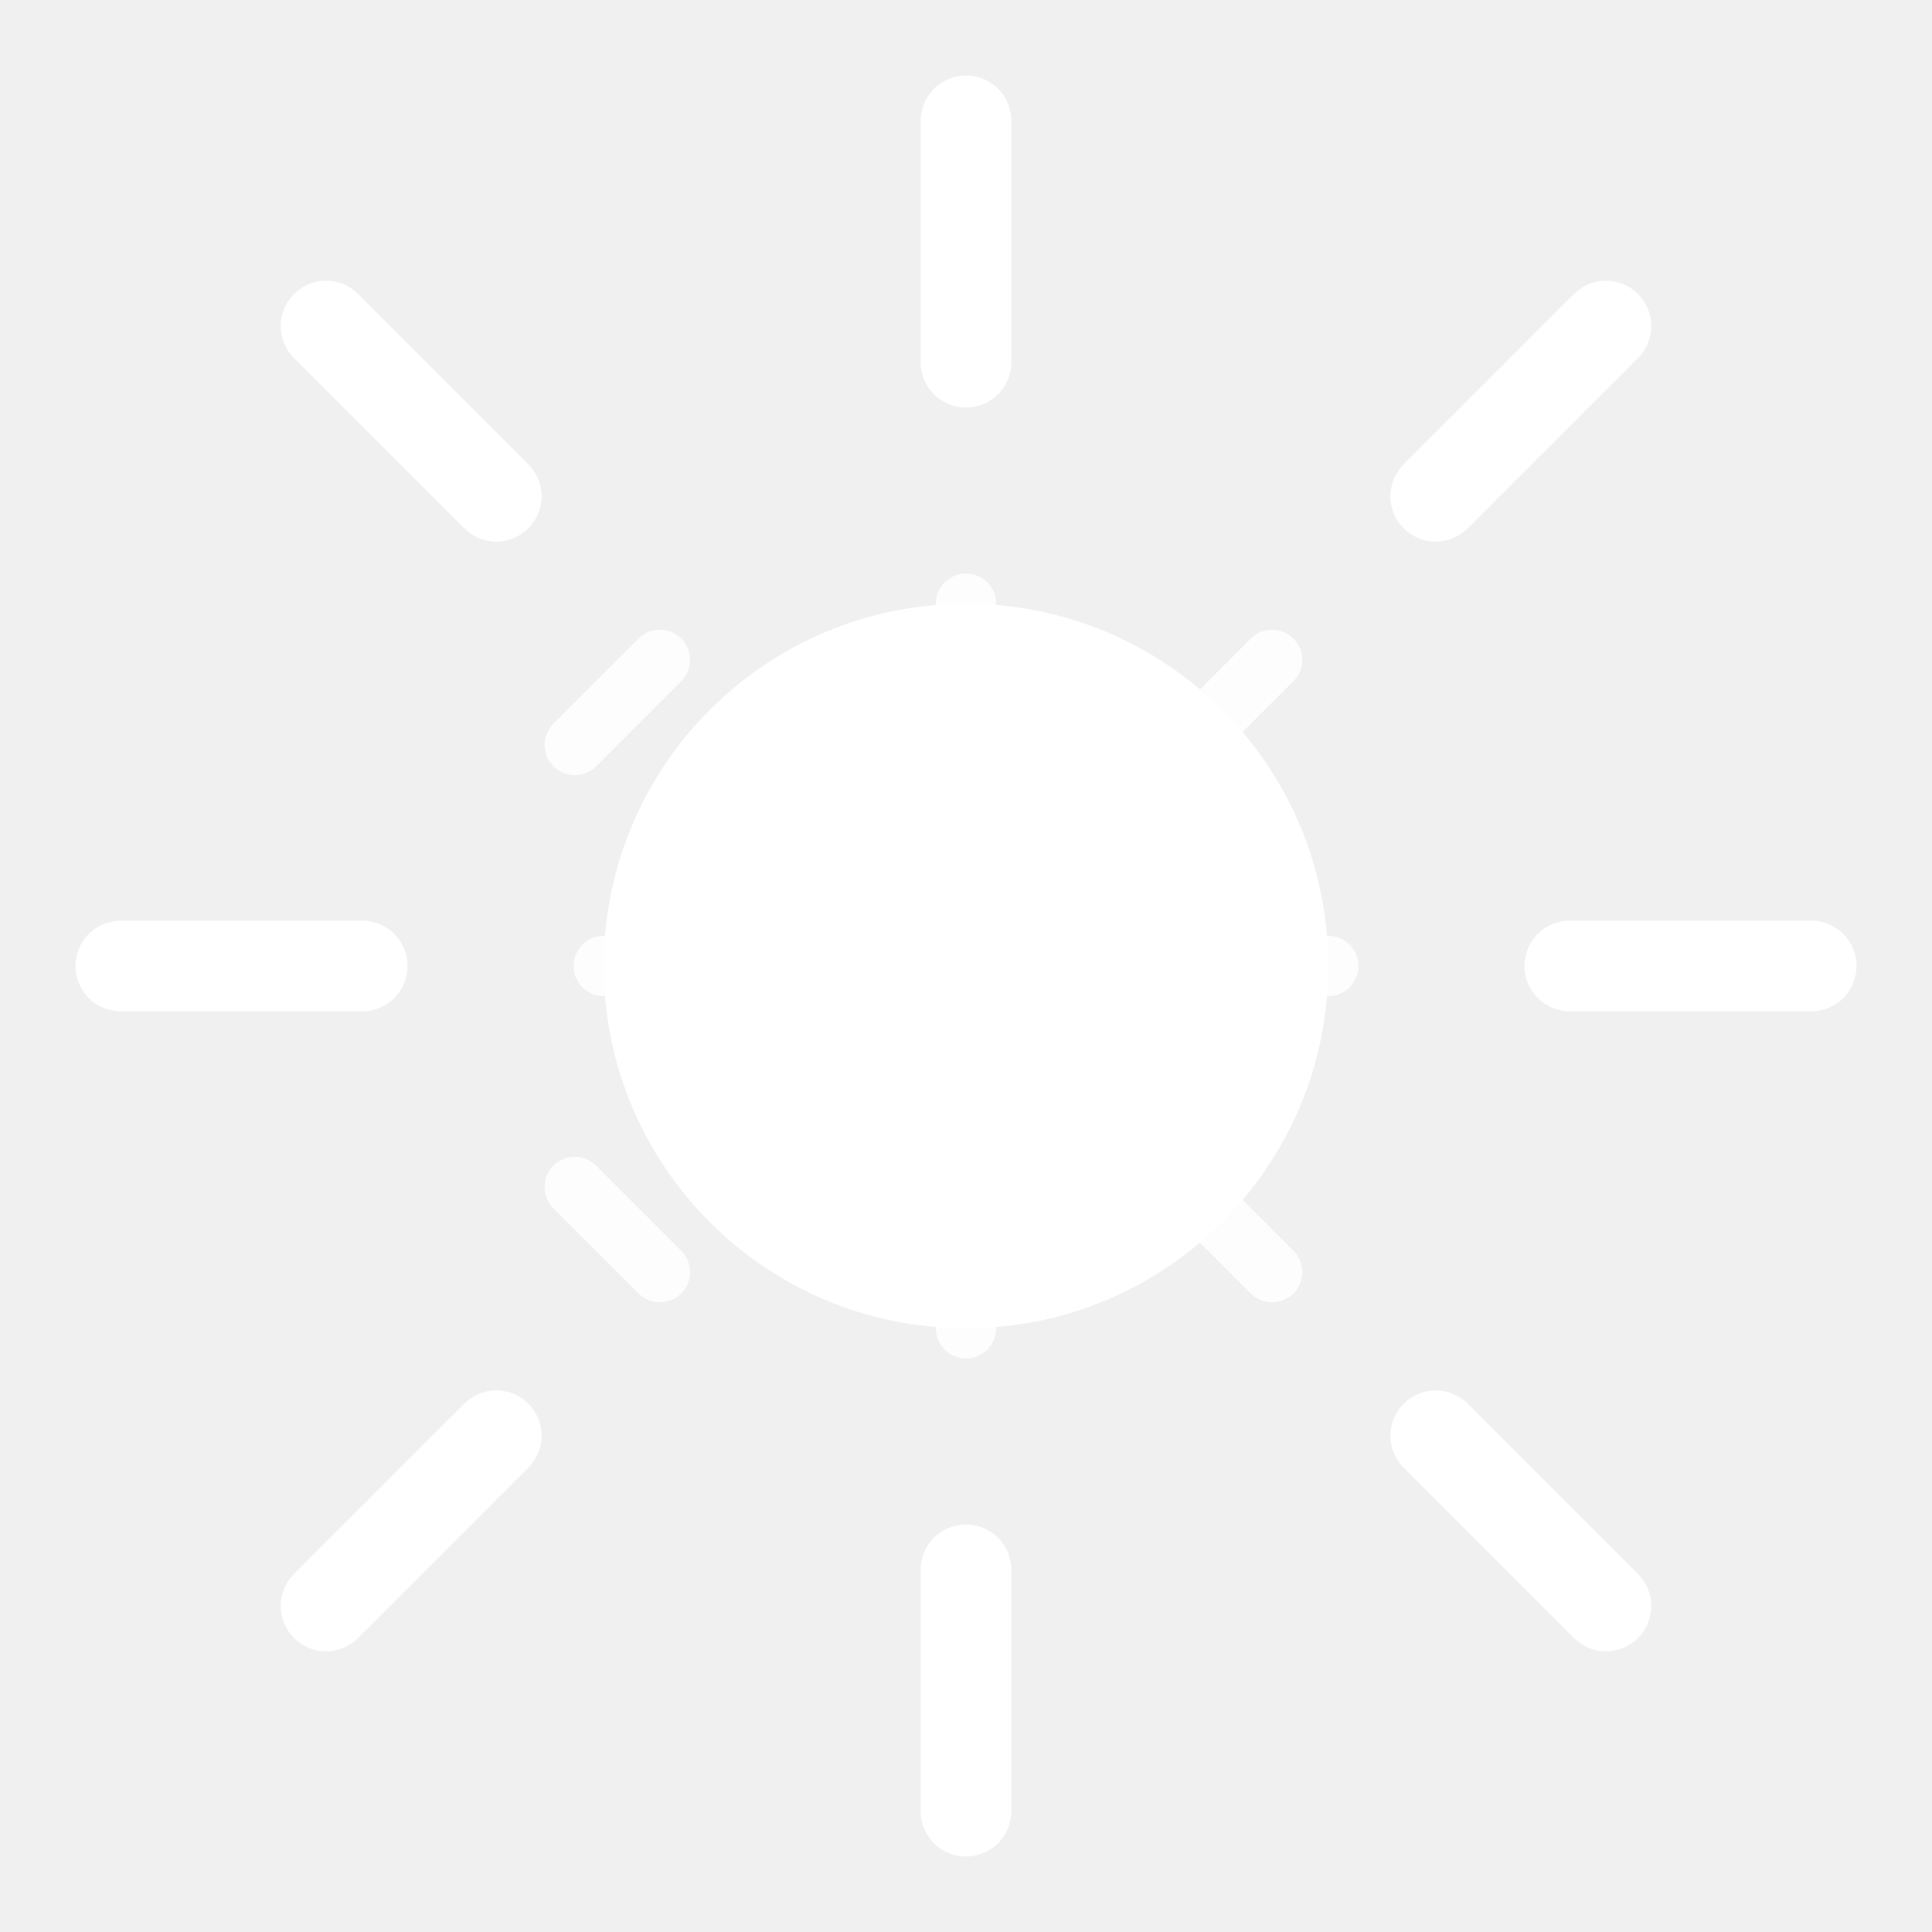
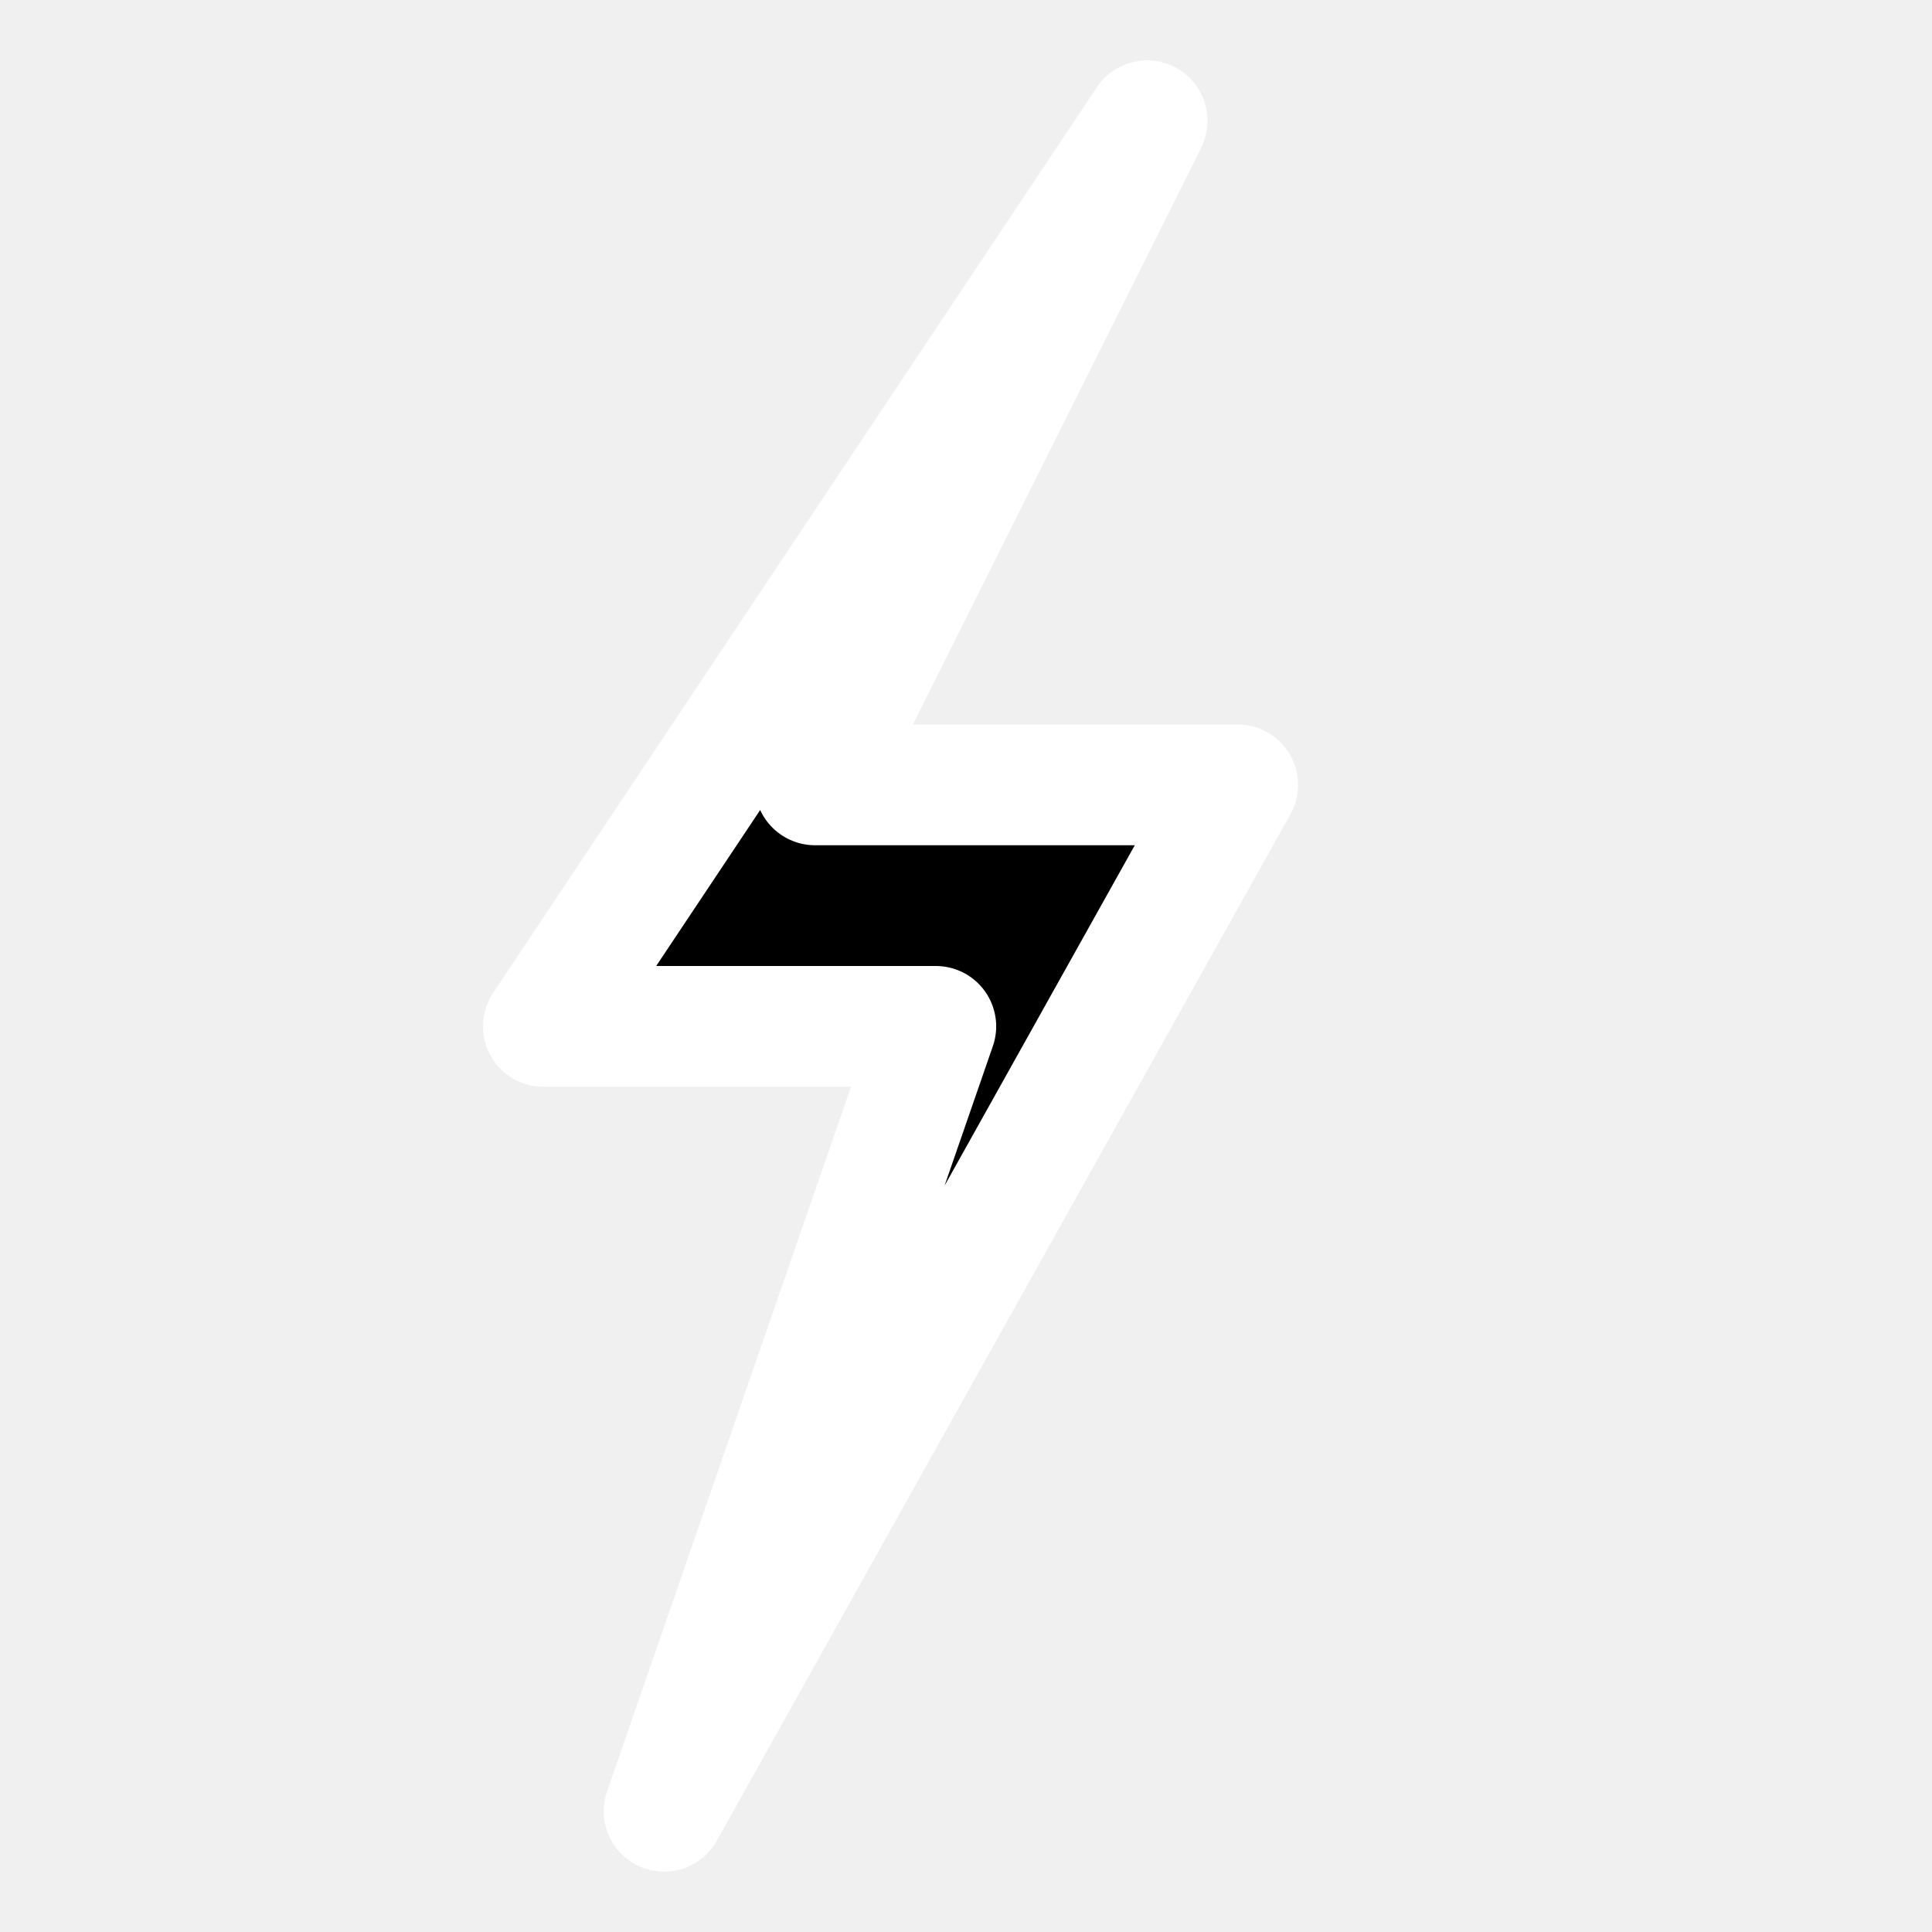
<svg xmlns="http://www.w3.org/2000/svg" viewBox="0 0 32 32" fill="none">
-   <circle cx="16" cy="16" r="6" fill="#fff" />
-   <path d="M16 2v4M16 26v4M6 16H2M30 16h-4M8.22 8.22L5.4 5.4M26.6 26.6l-2.82-2.82M8.22 23.78L5.4 26.6M26.6 5.4l-2.82 2.82" stroke="#fff" stroke-width="1.5" stroke-linecap="round" />
-   <path d="M16 10v2M16 20v2M12 16h-2M22 16h-2M10.93 10.93l-1.41 1.41M21.07 21.07l-1.41-1.41M10.93 21.07l-1.41-1.41M21.07 10.93l-1.41 1.41" stroke="#fff" stroke-width="1" stroke-linecap="round" opacity="0.85" />
+   <path d="M19 2L13.5 13H20.5L11 30L15.5 17H9L19 2Z" fill="#000000" stroke="#ffffff" stroke-width="2" stroke-linejoin="round" />
</svg>
